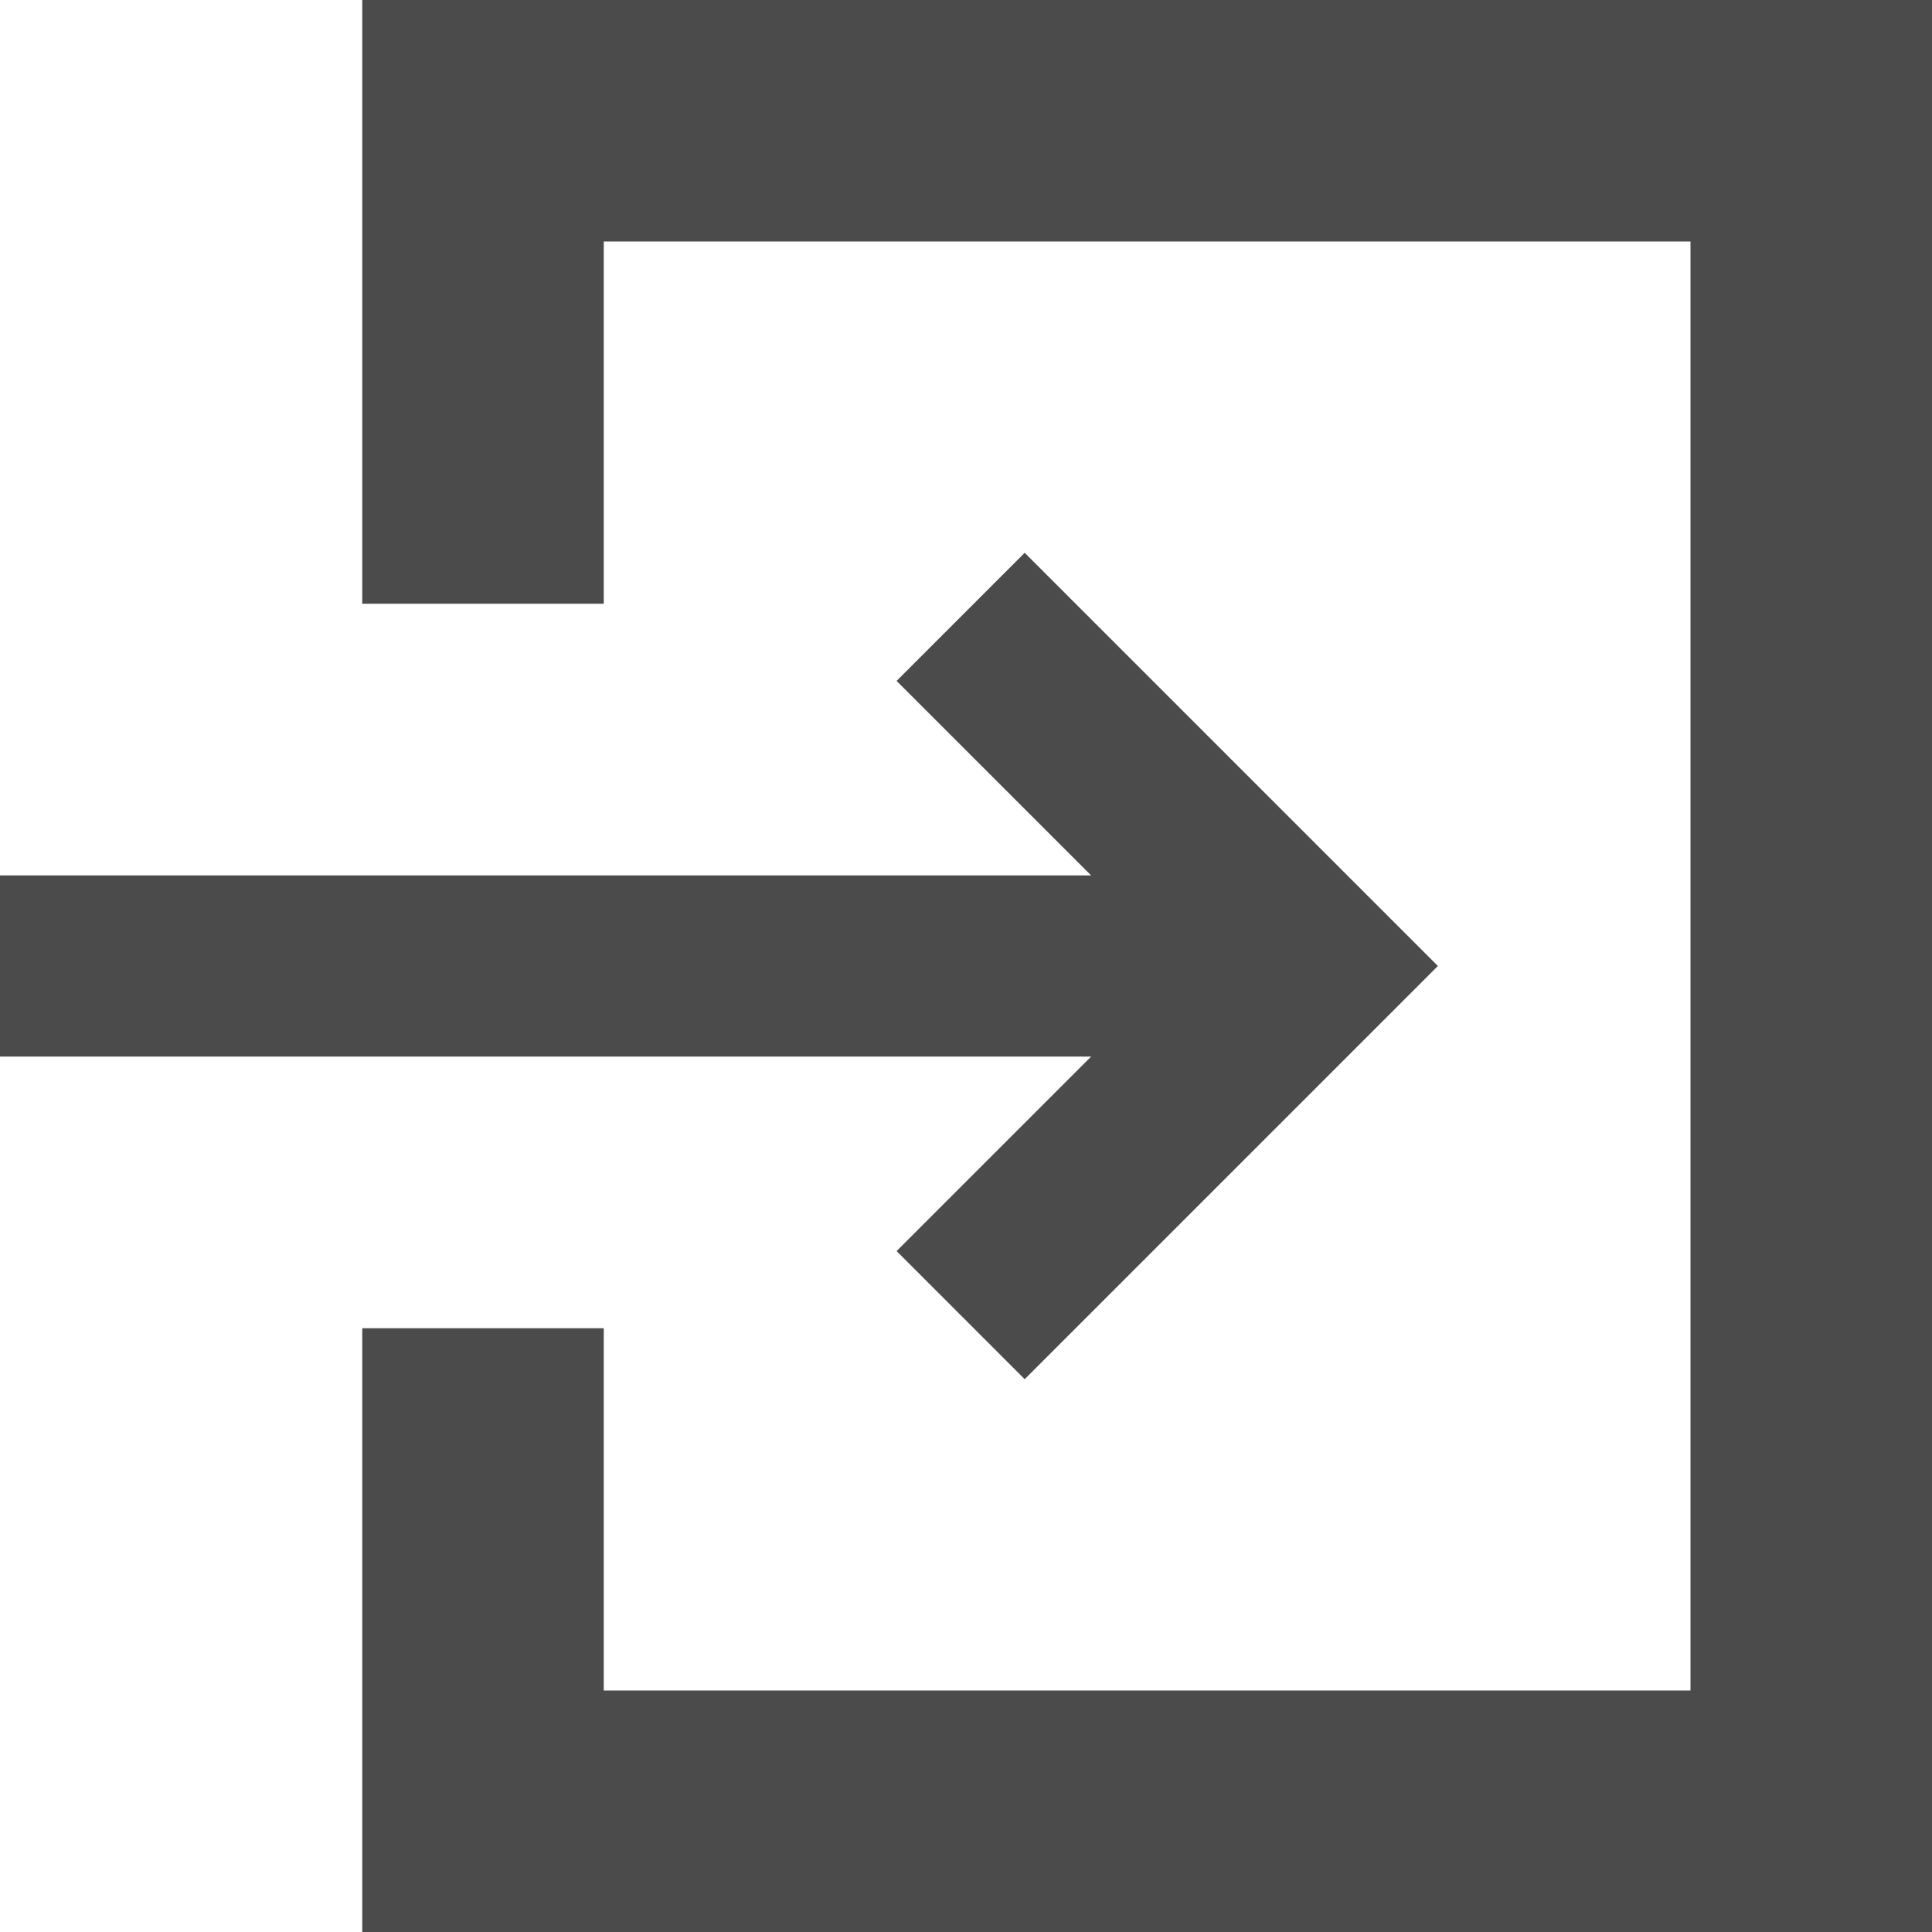
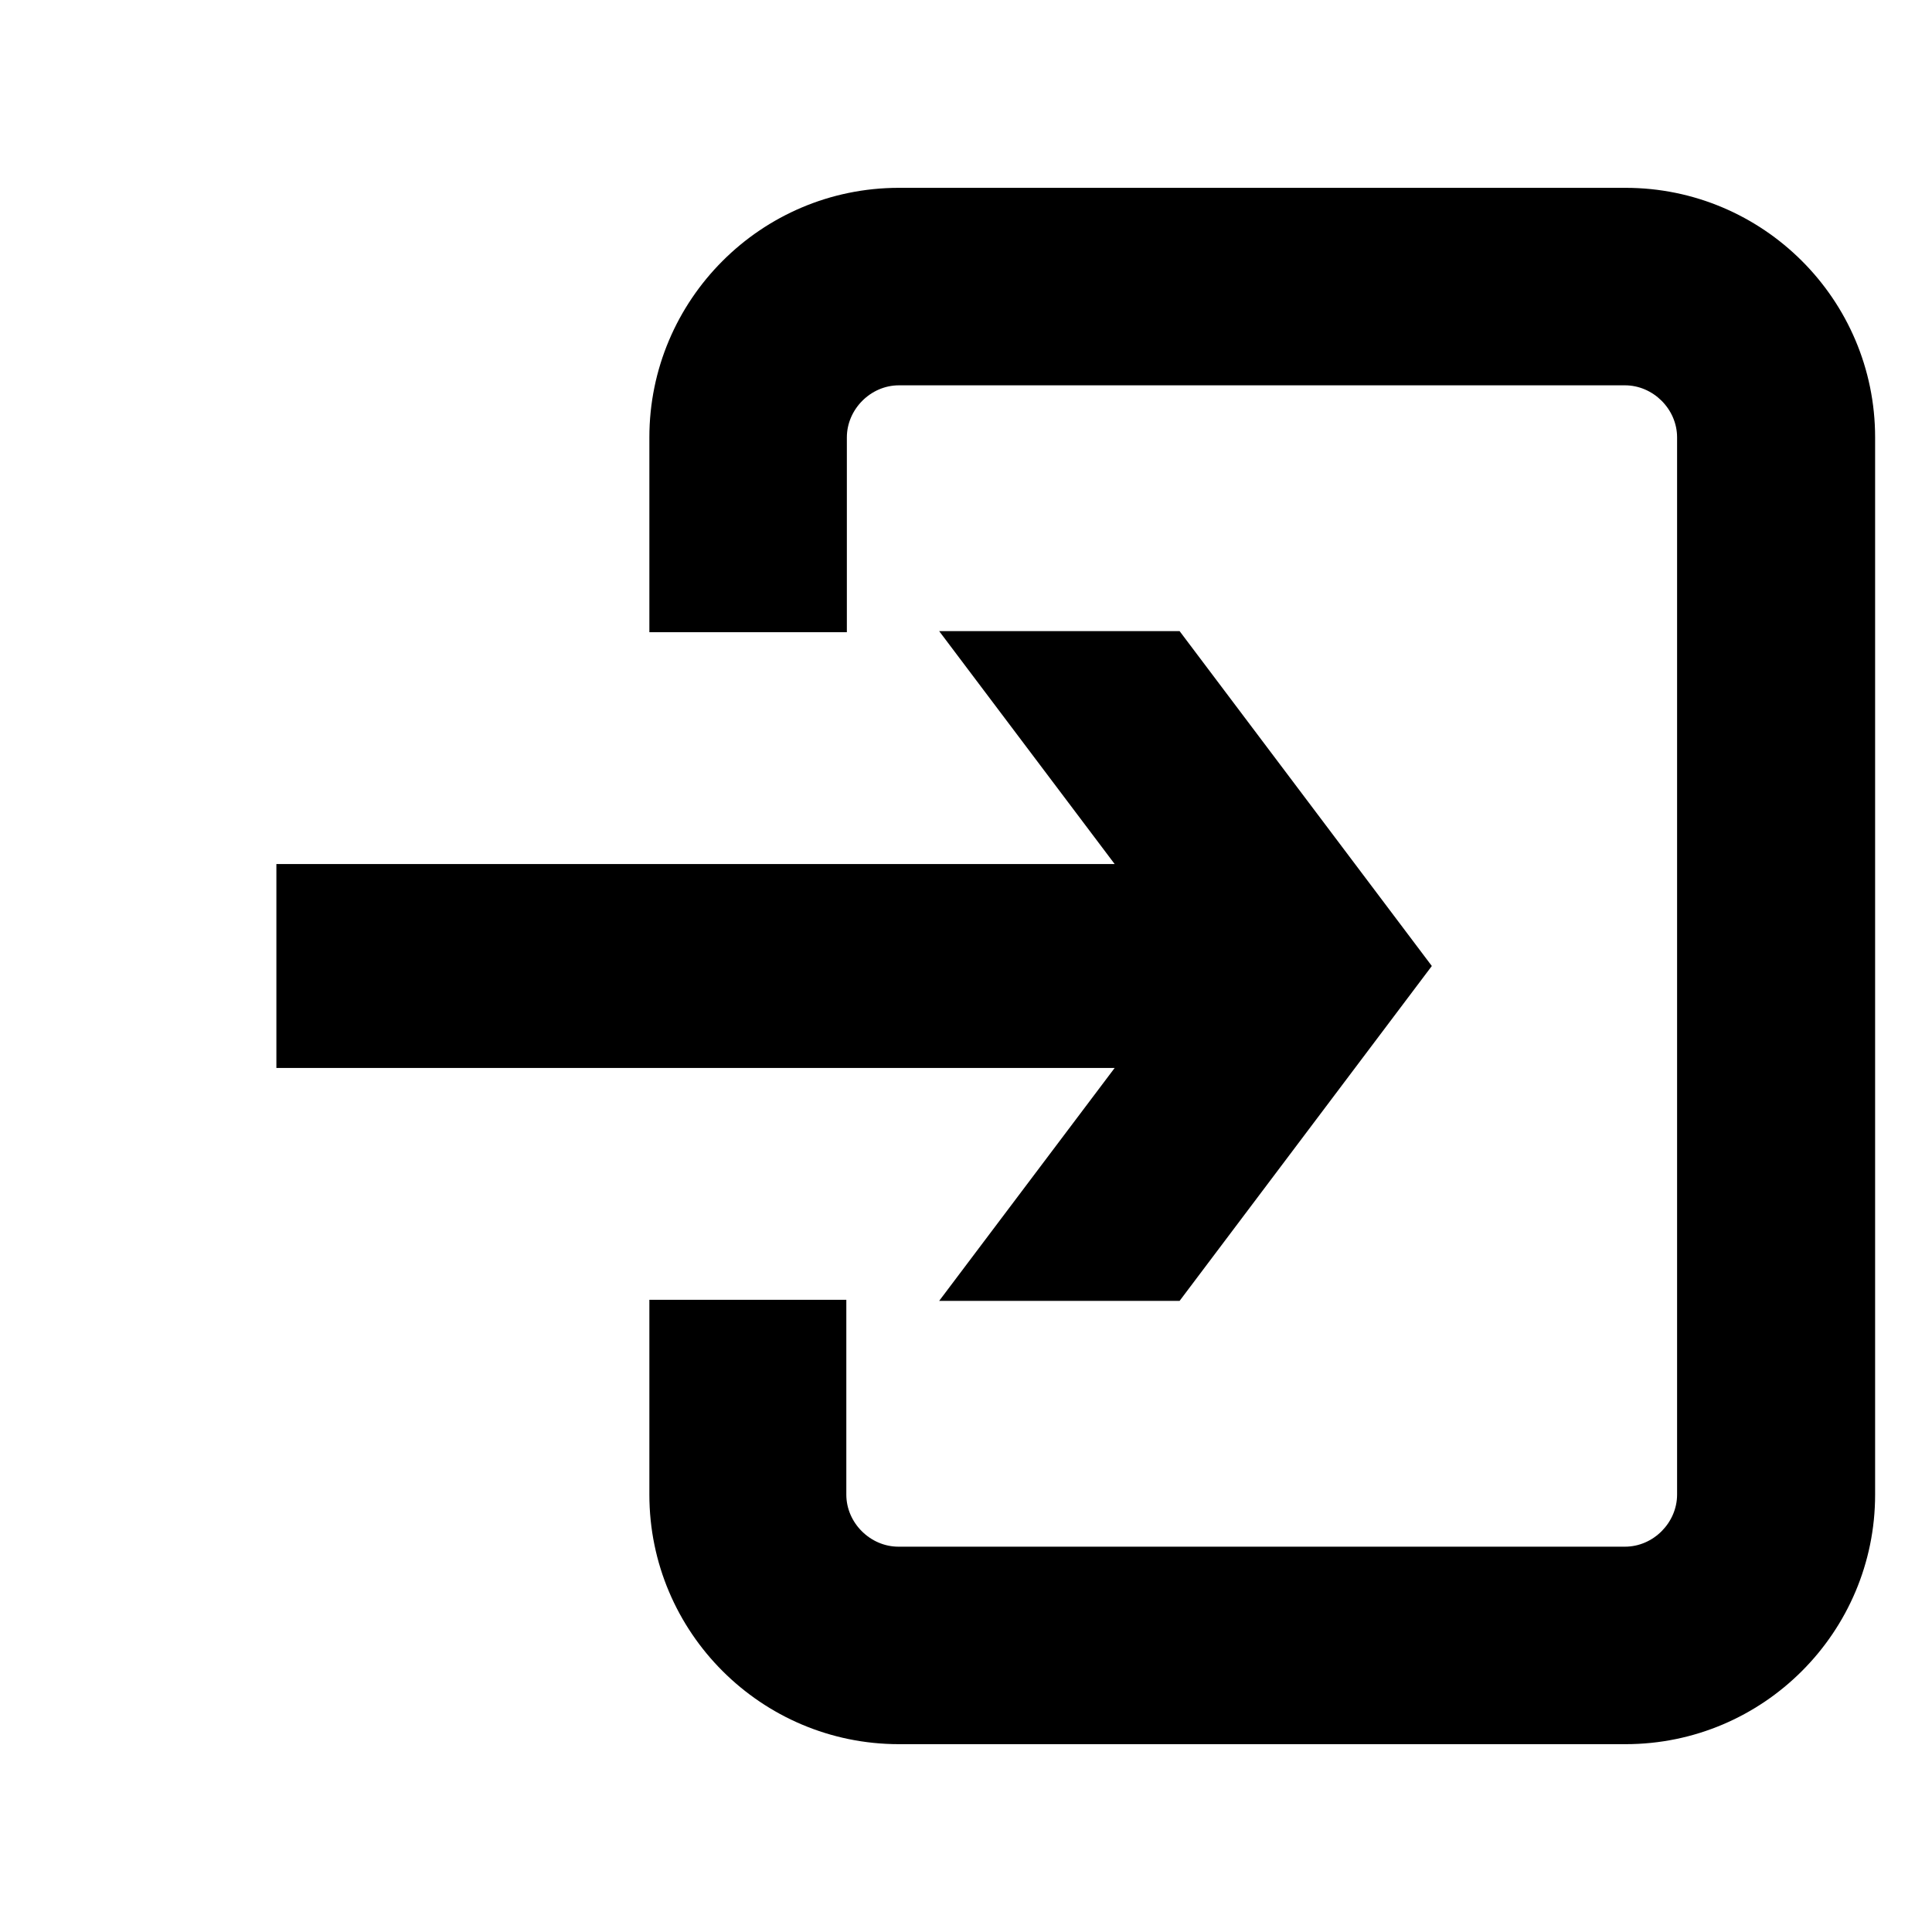
- <svg xmlns="http://www.w3.org/2000/svg" version="1.1" id="_x32_" x="0px" y="0px" viewBox="0 0 512 512" style="width: 256px; height: 256px; opacity: 1;" xml:space="preserve">
-   <style type="text/css">
- 	.st0{fill:#4B4B4B;}
- </style>
+ <svg xmlns="http://www.w3.org/2000/svg" version="1.1" id="Layer_1" x="0px" y="0px" viewBox="0 0 36 36" style="enable-background:new 0 0 36 36;" xml:space="preserve">
  <g>
-     <polygon class="st0" points="237.61,331.547 271.554,365.5 347.11,289.946 381.054,256 347.11,222.054 271.554,146.5    237.61,180.453 289.164,232 0,232 0,280 289.164,280  " style="fill: rgb(75, 75, 75);" />
-     <polygon class="st0" points="464,0 416,0 192,0 144,0 96,0 96,48 96,80 96,160 144,160 160,160 160,64 448,64 448,448 160,448    160,352 144,352 96,352 96,432 96,464 96,512 144,512 192,512 416,512 464,512 512,512 512,464 512,416 512,96 512,48 512,0  " style="fill: rgb(75, 75, 75);" />
+     <polygon points="17.5,11.76 20.77,16.1 5.15,16.1 5.15,19.9 20.77,19.9 17.5,24.24 21.98,24.24 26.68,18 21.98,11.76  " />
+     <g>
+       <path d="M16.75,32.5c-2.56,0-4.65-2.08-4.65-4.65v-3.63h3.67v3.63c0,0.53,0.45,0.97,0.97,0.97h13.54c0.53,0,0.97-0.45,0.97-0.97    V8.15c0-0.53-0.45-0.97-0.97-0.97H16.75c-0.53,0-0.97,0.45-0.97,0.97v3.63H12.1V8.15c0-2.56,2.08-4.65,4.65-4.65h13.54    c2.56,0,4.65,2.08,4.65,4.65v19.7c0,2.56-2.08,4.65-4.65,4.65H16.75z" />
+     </g>
  </g>
</svg>
